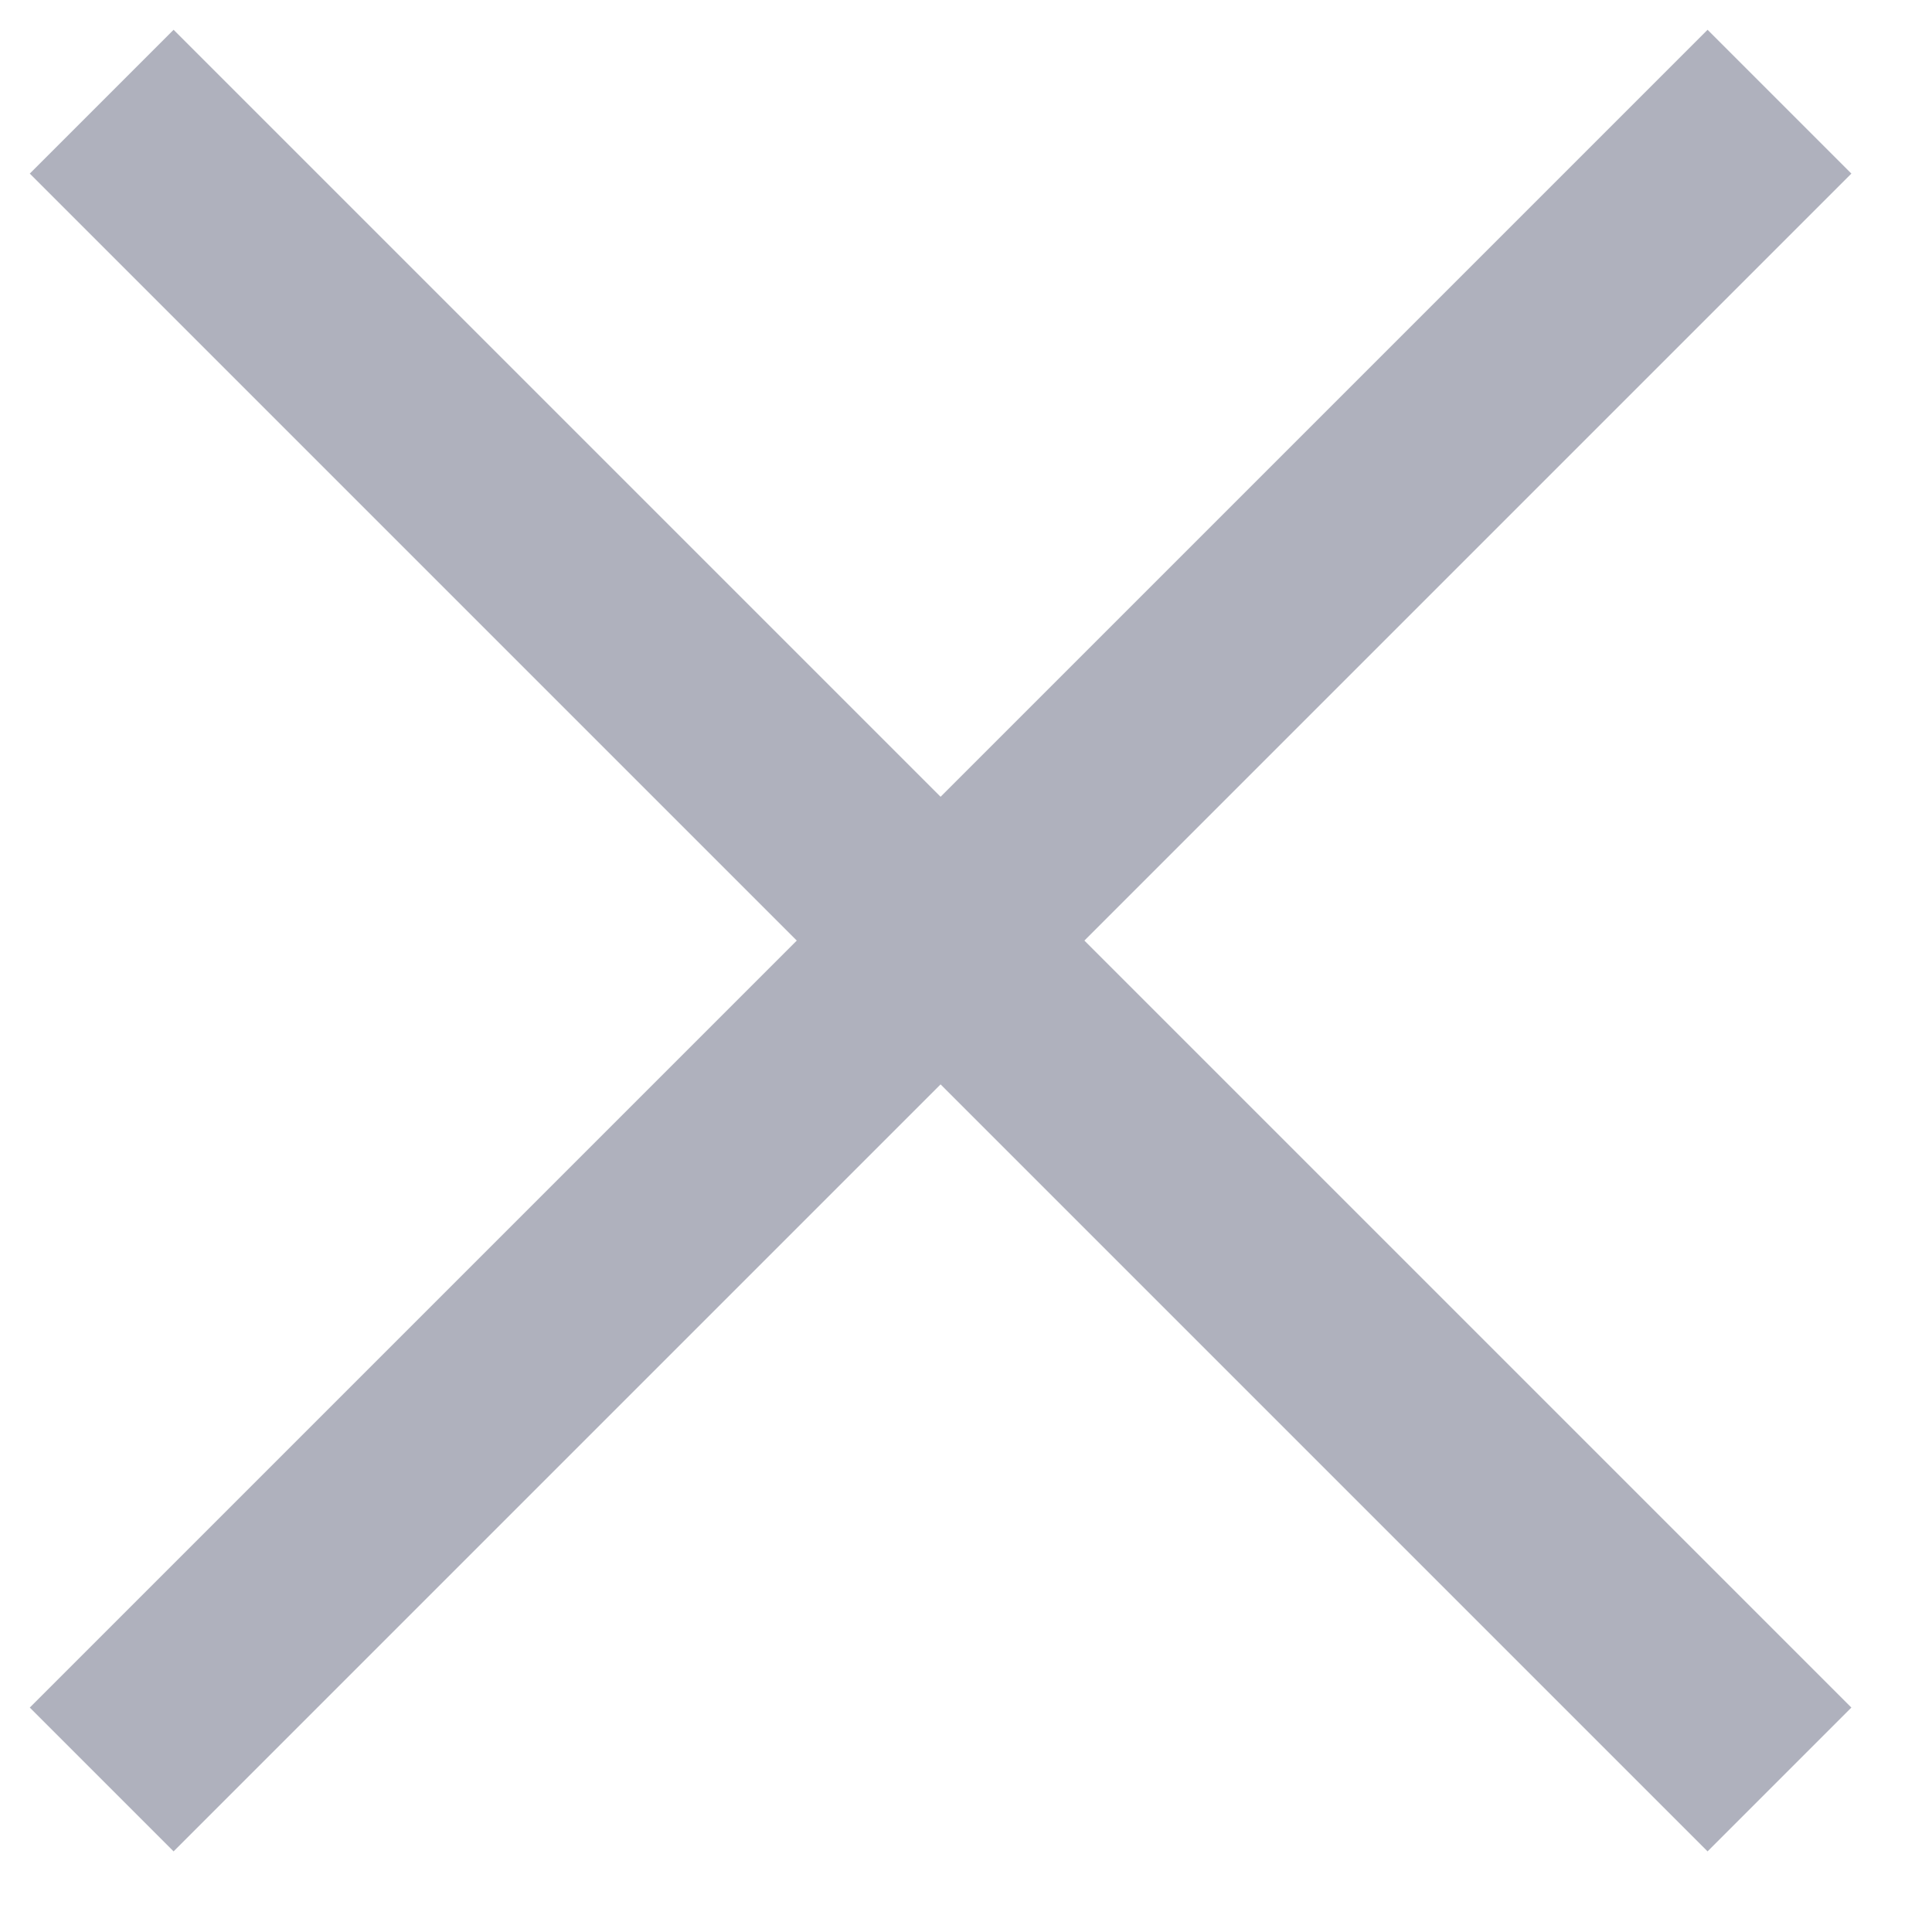
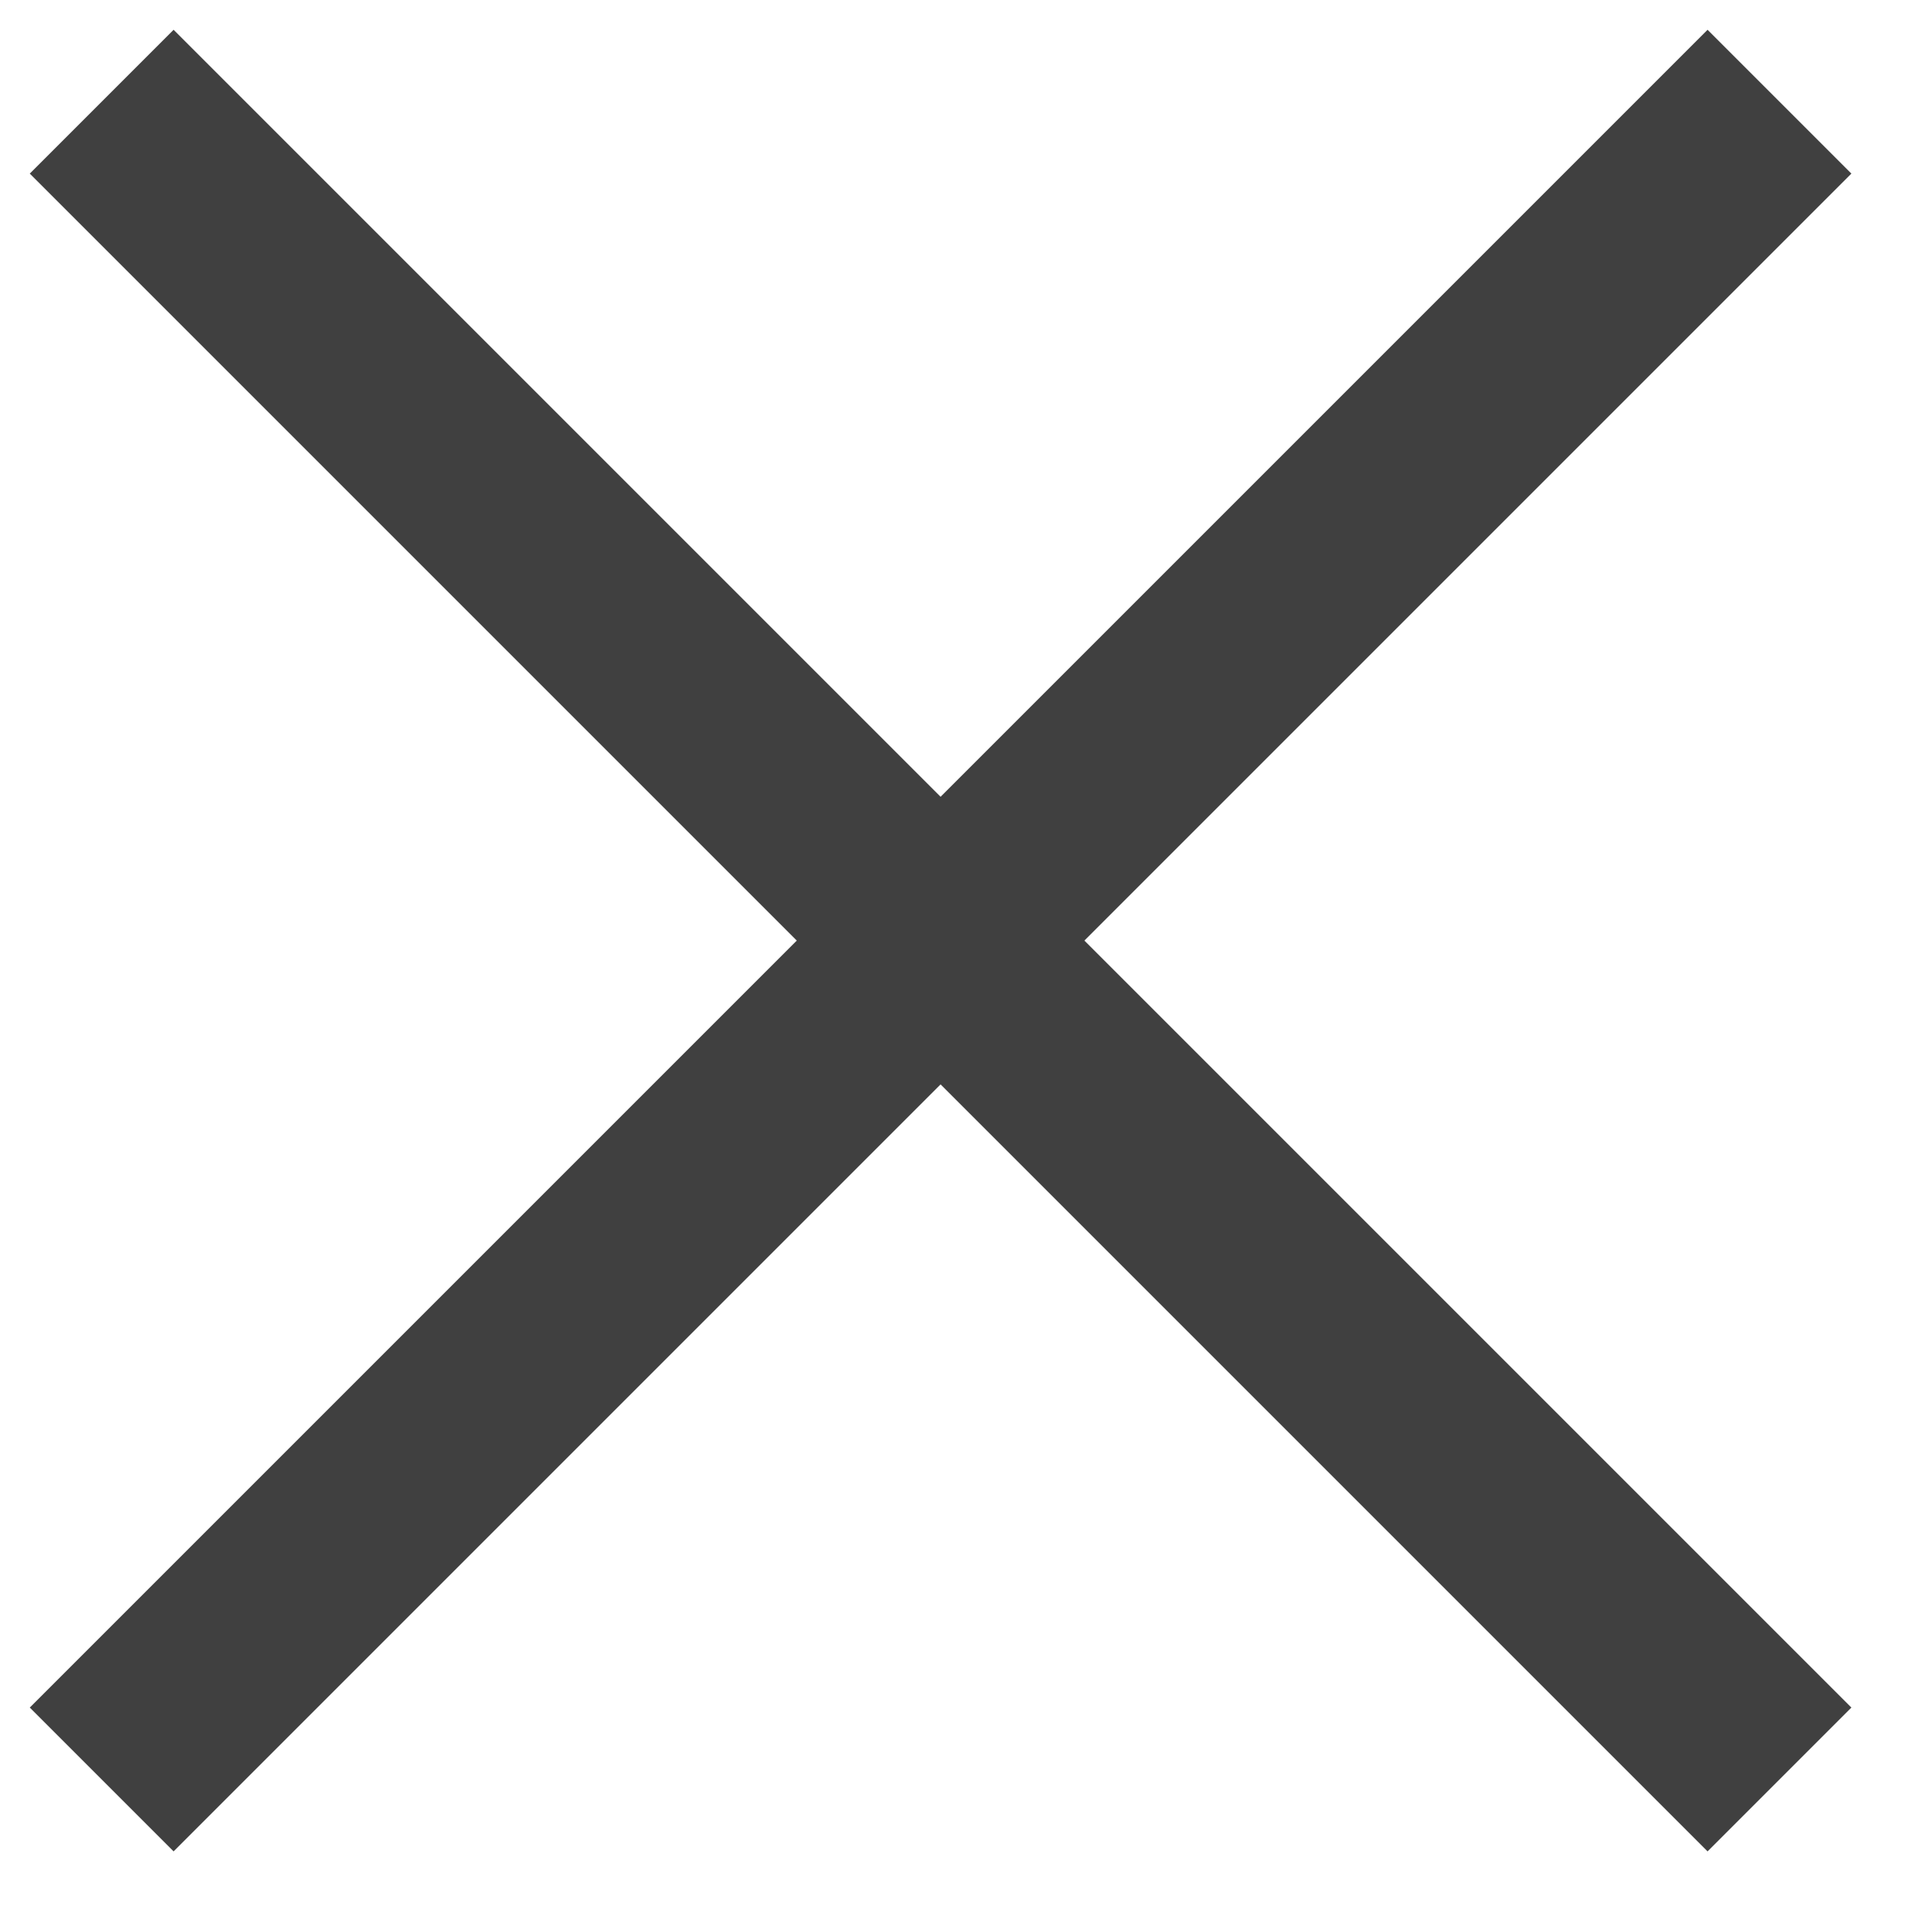
- <svg xmlns="http://www.w3.org/2000/svg" width="19" height="19" viewBox="0 0 19 19" fill="none">
-   <path d="M1 17.5L17.5 1" stroke="#AFB1BD" stroke-width="2" />
-   <path d="M17.5 17.5L1 1" stroke="#AFB1BD" stroke-width="2" />
+ <svg xmlns="http://www.w3.org/2000/svg" width="19" height="19" viewBox="0 0 19 19" fill="#404040">
+   <path d="M1 17.5L17.5 1" stroke="#404040" stroke-width="2" />
+   <path d="M17.5 17.5L1 1" stroke="#404040" stroke-width="2" />
</svg>
